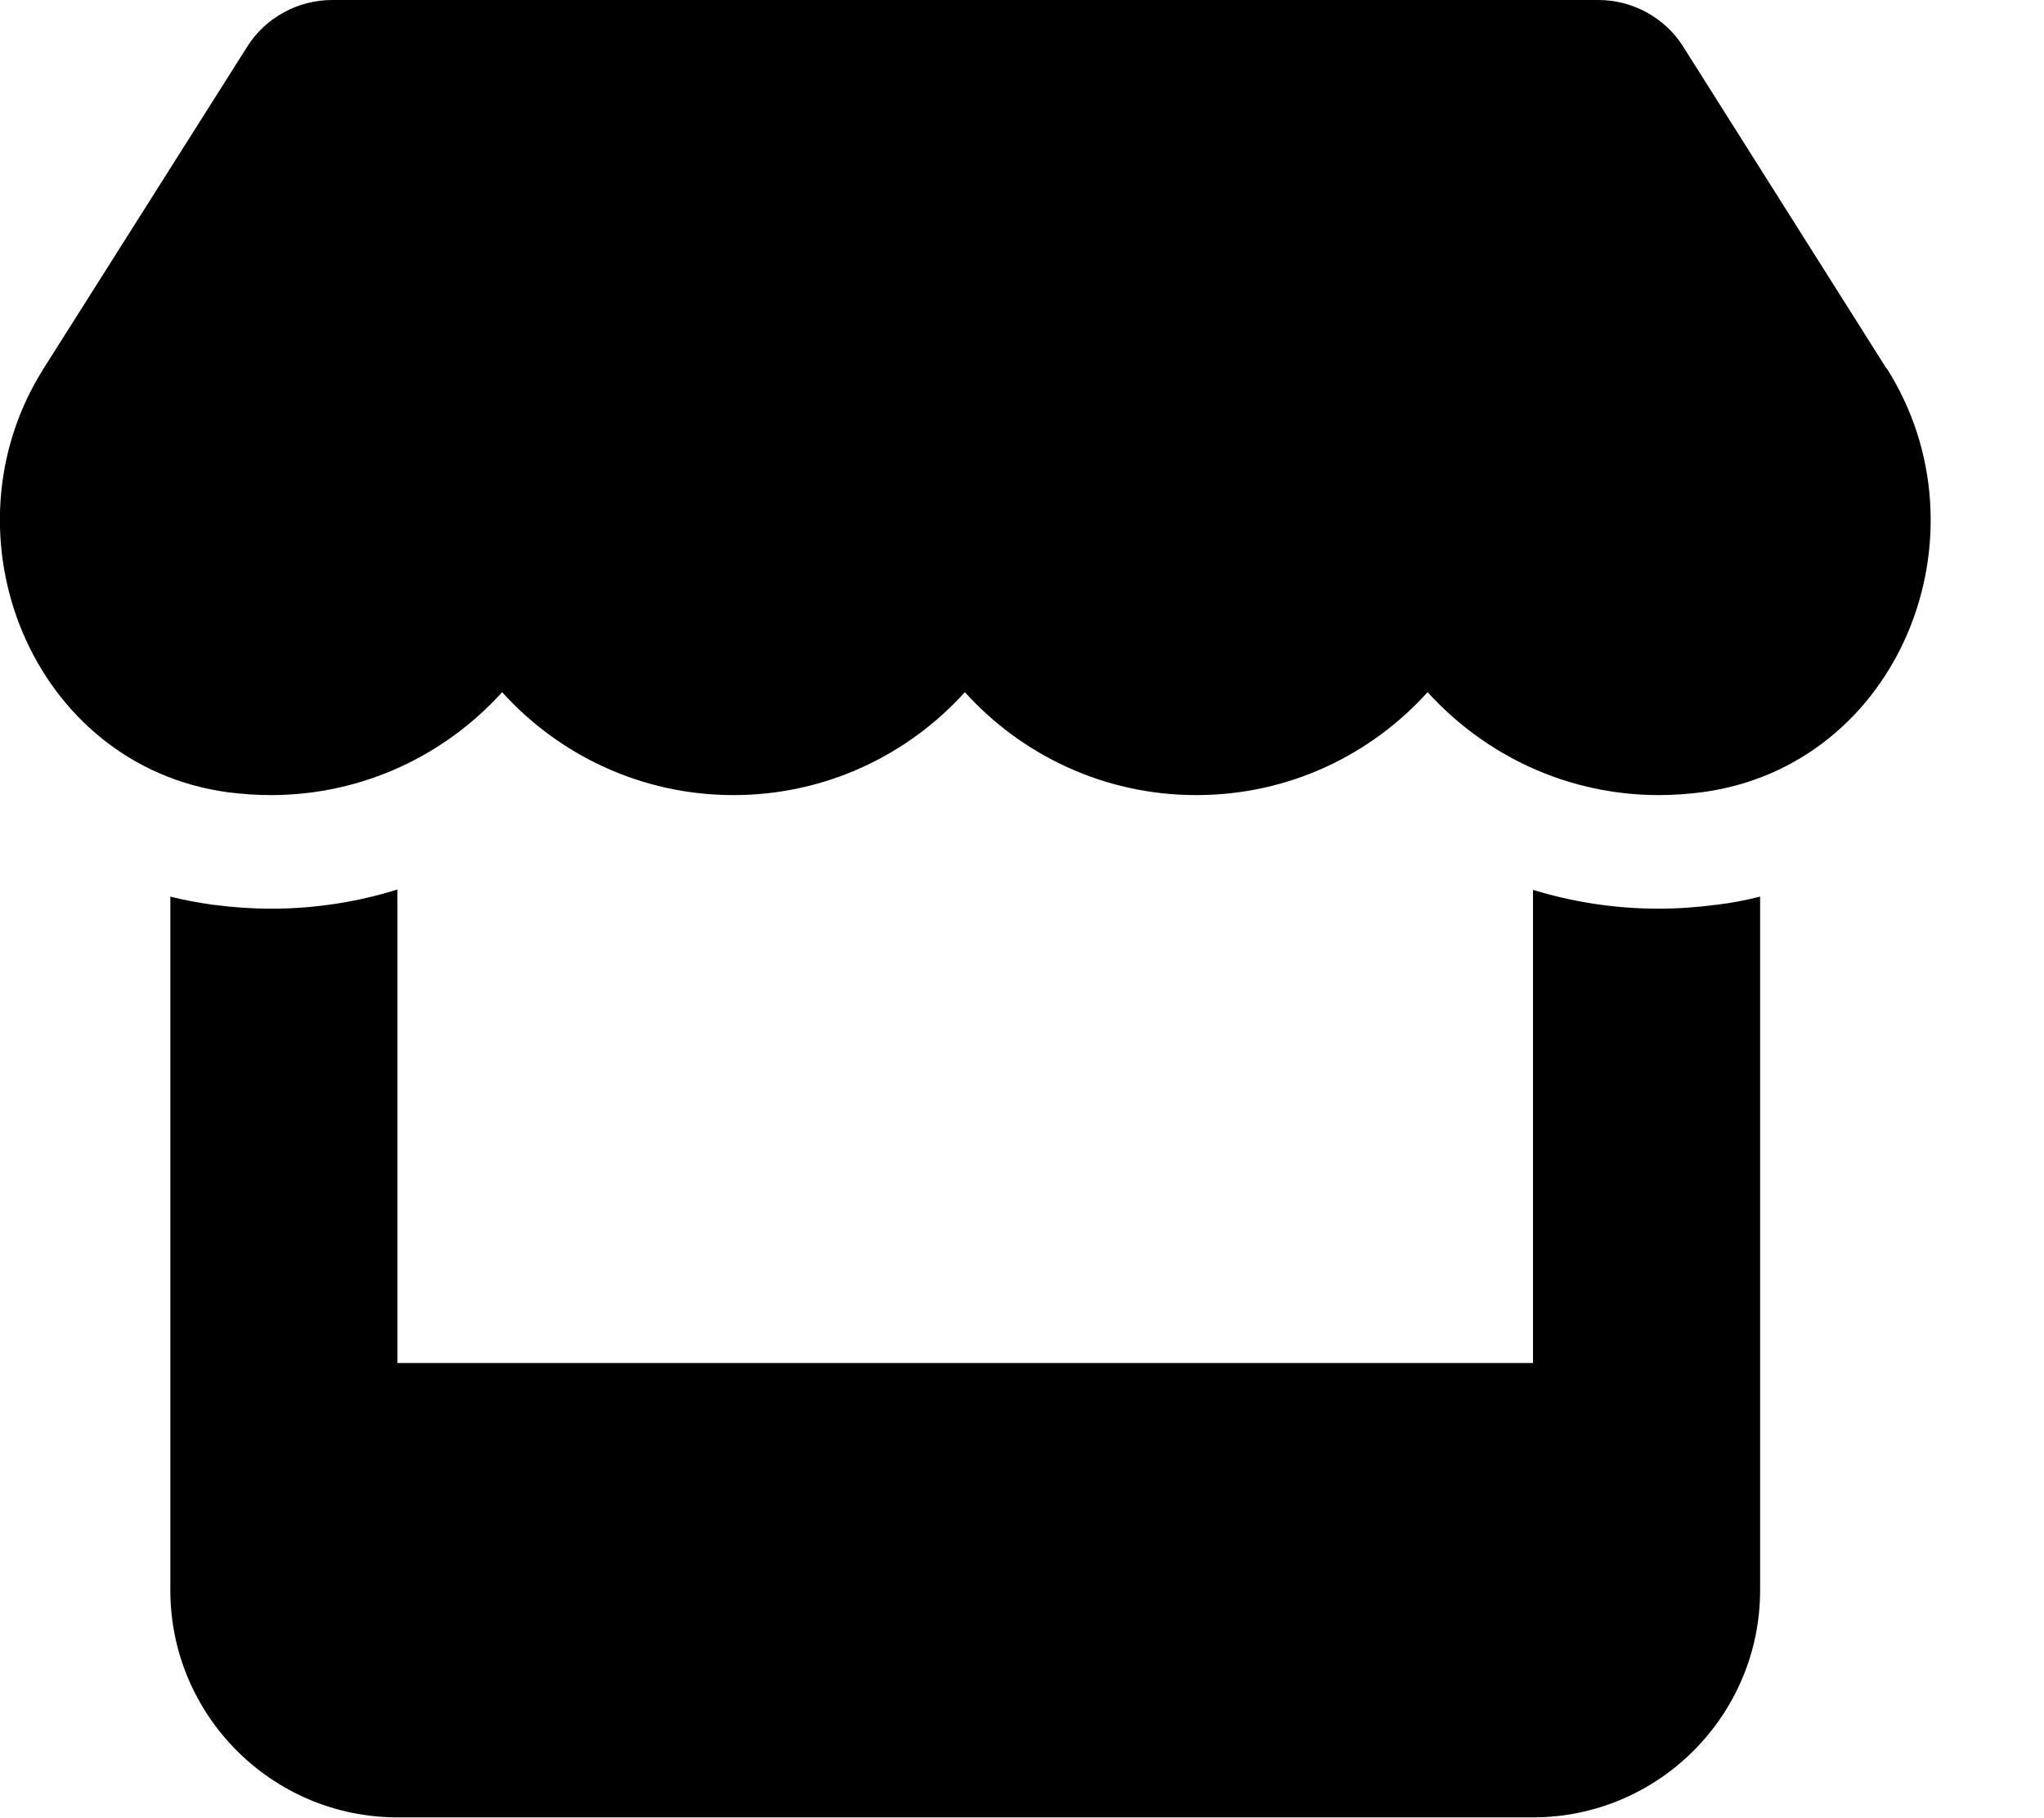
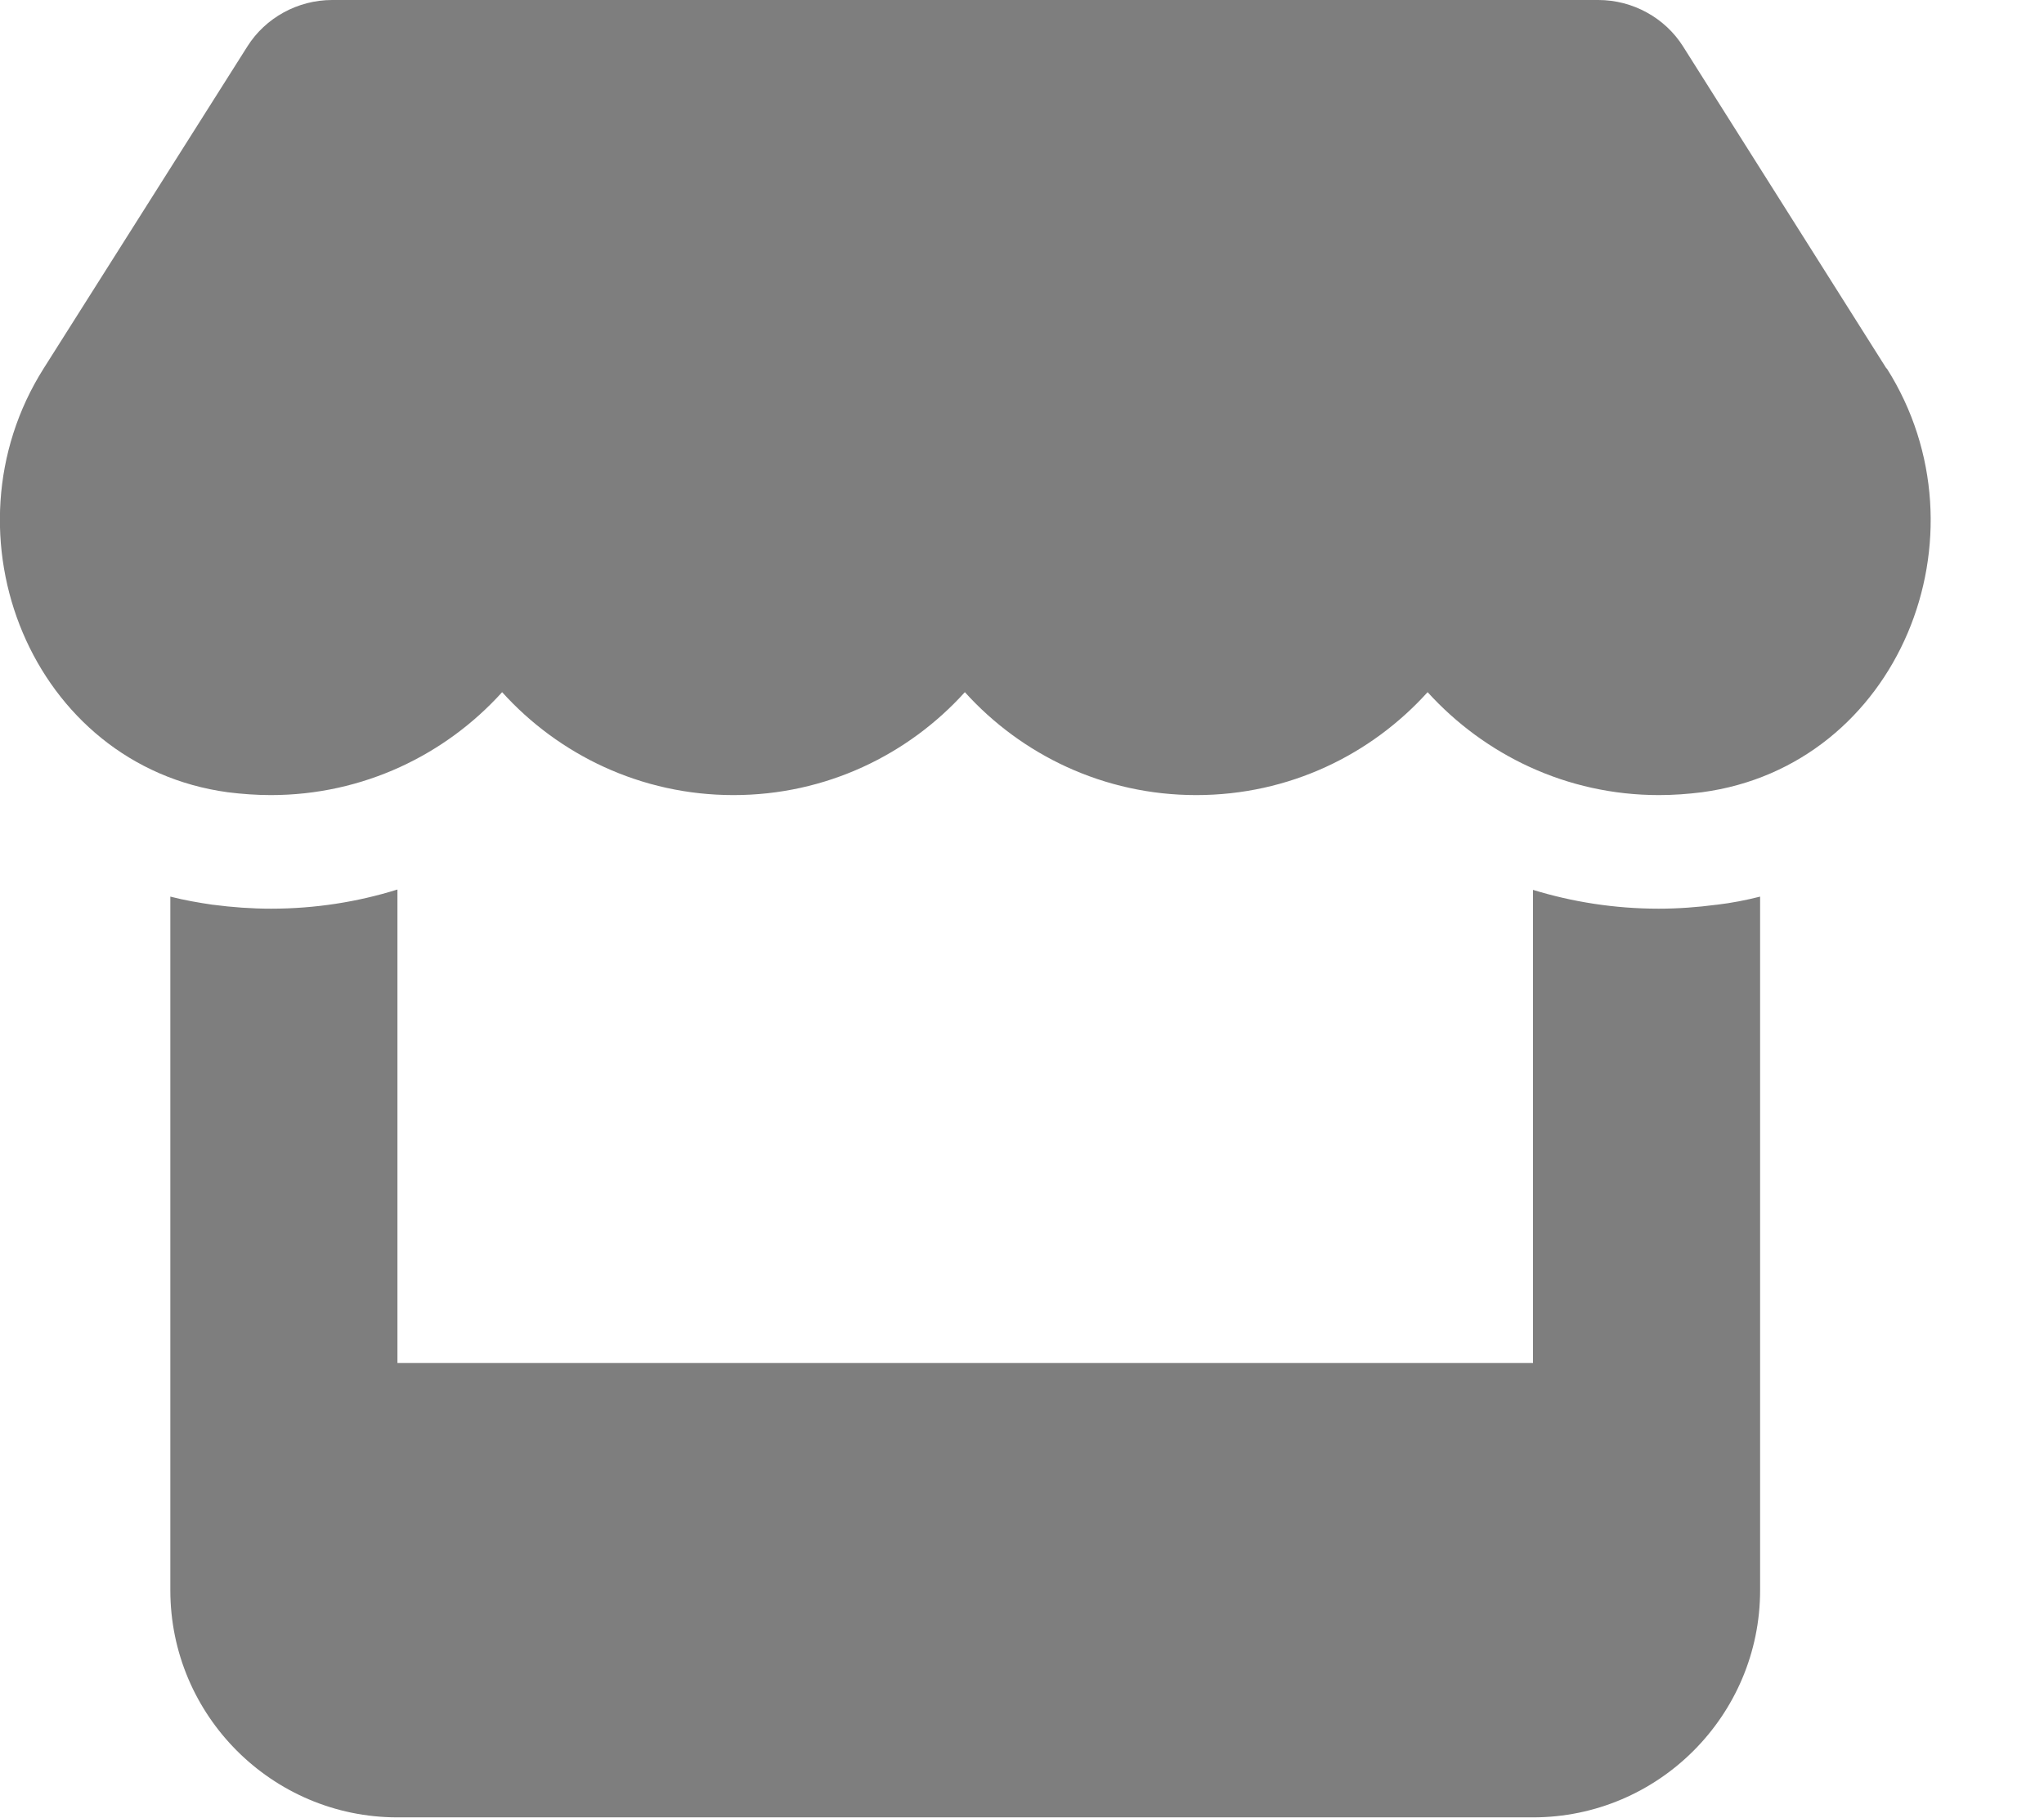
- <svg xmlns="http://www.w3.org/2000/svg" viewBox="0 0 576 512">
+ <svg xmlns="http://www.w3.org/2000/svg" viewBox="0 0 576 512" fill="#7E7E7E">
  <path d="M531.6 103.8L474.3 13.1C469.2 5 460.1 0 450.4 0H93.6C83.9 0 74.8 5 69.7 13.1L12.3 103.8c-29.6 46.8-3.4 111.9 51.9 119.4c4 .5 8.1 .8 12.1 .8c26.1 0 49.3-11.4 65.2-29c15.9 17.6 39.1 29 65.2 29c26.1 0 49.3-11.4 65.2-29c15.9 17.6 39.1 29 65.2 29c26.2 0 49.3-11.4 65.2-29c16 17.6 39.1 29 65.2 29c4.1 0 8.1-.3 12.1-.8c55.5-7.4 81.8-72.5 52.1-119.4zM483.7 254.9l-.1 0c-5.3 .7-10.7 1.1-16.2 1.1c-12.4 0-24.3-1.9-35.4-5.3V384H112V250.6c-11.2 3.5-23.2 5.4-35.6 5.4c-5.5 0-11-.4-16.3-1.1l-.1 0c-4.1-.6-8.1-1.3-12-2.3V384v64c0 35.3 28.7 64 64 64H432c35.3 0 64-28.7 64-64V384 252.6c-4 1-8 1.8-12.3 2.3z" />
</svg>
